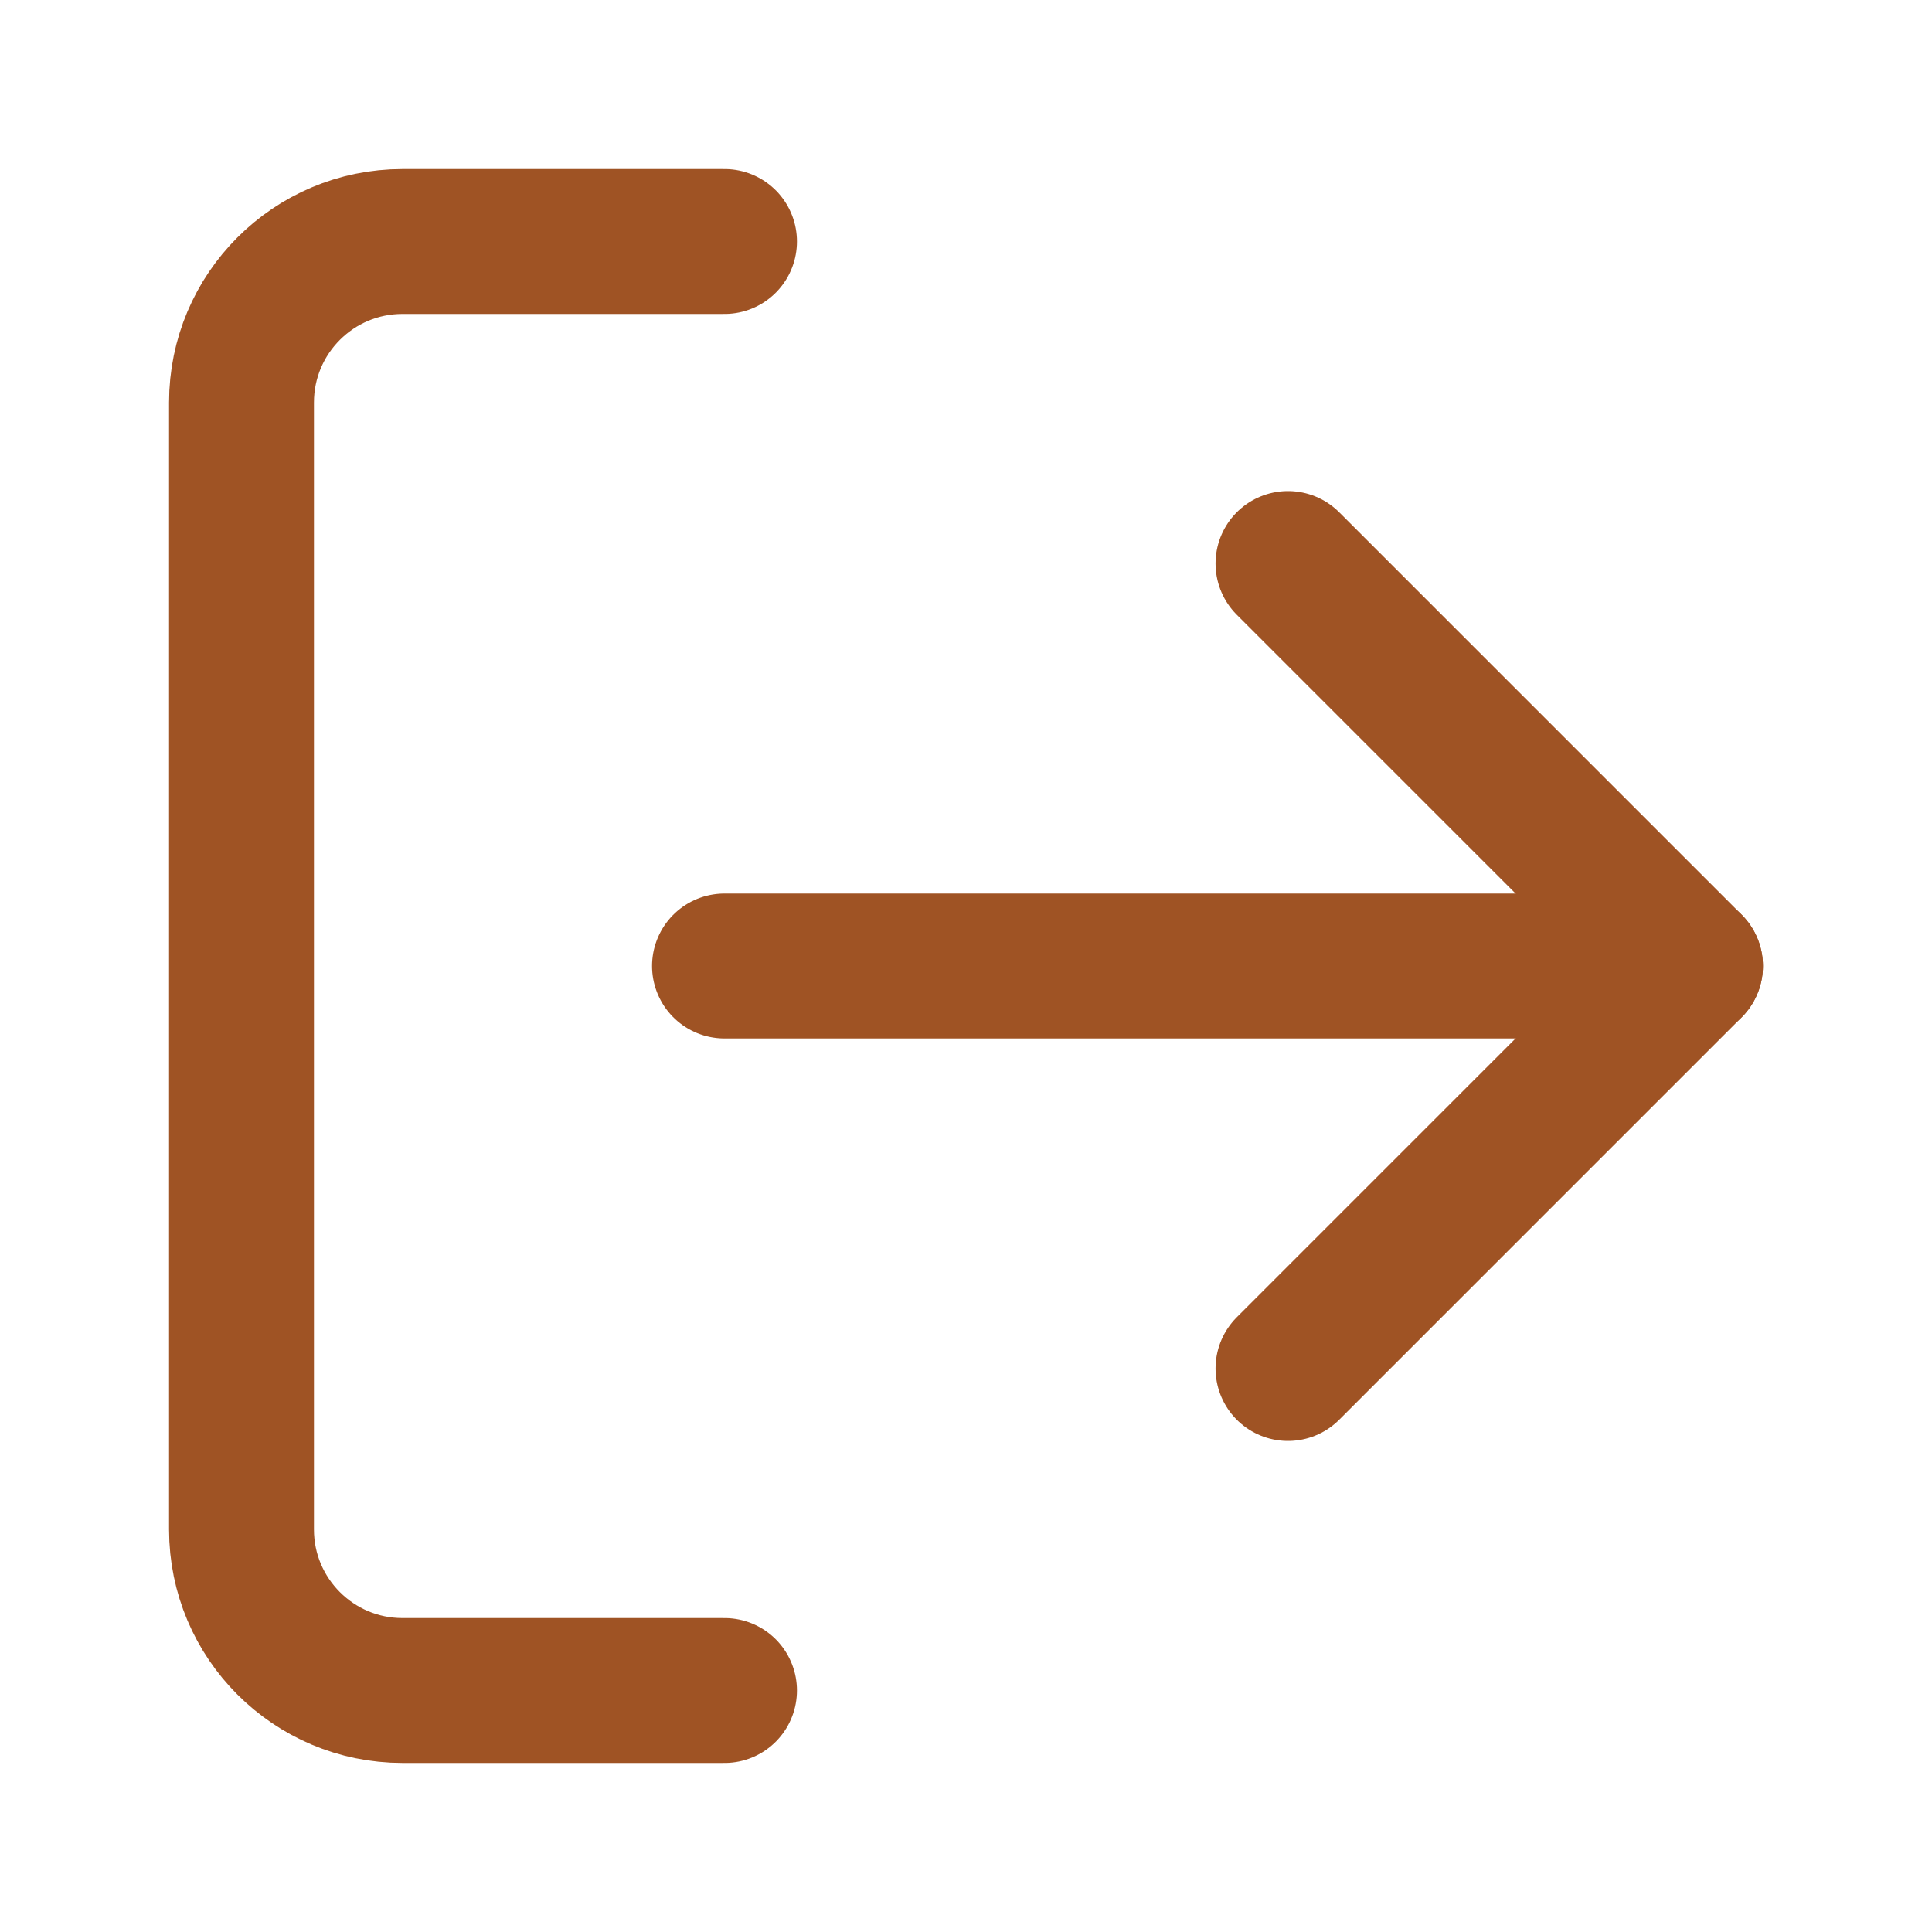
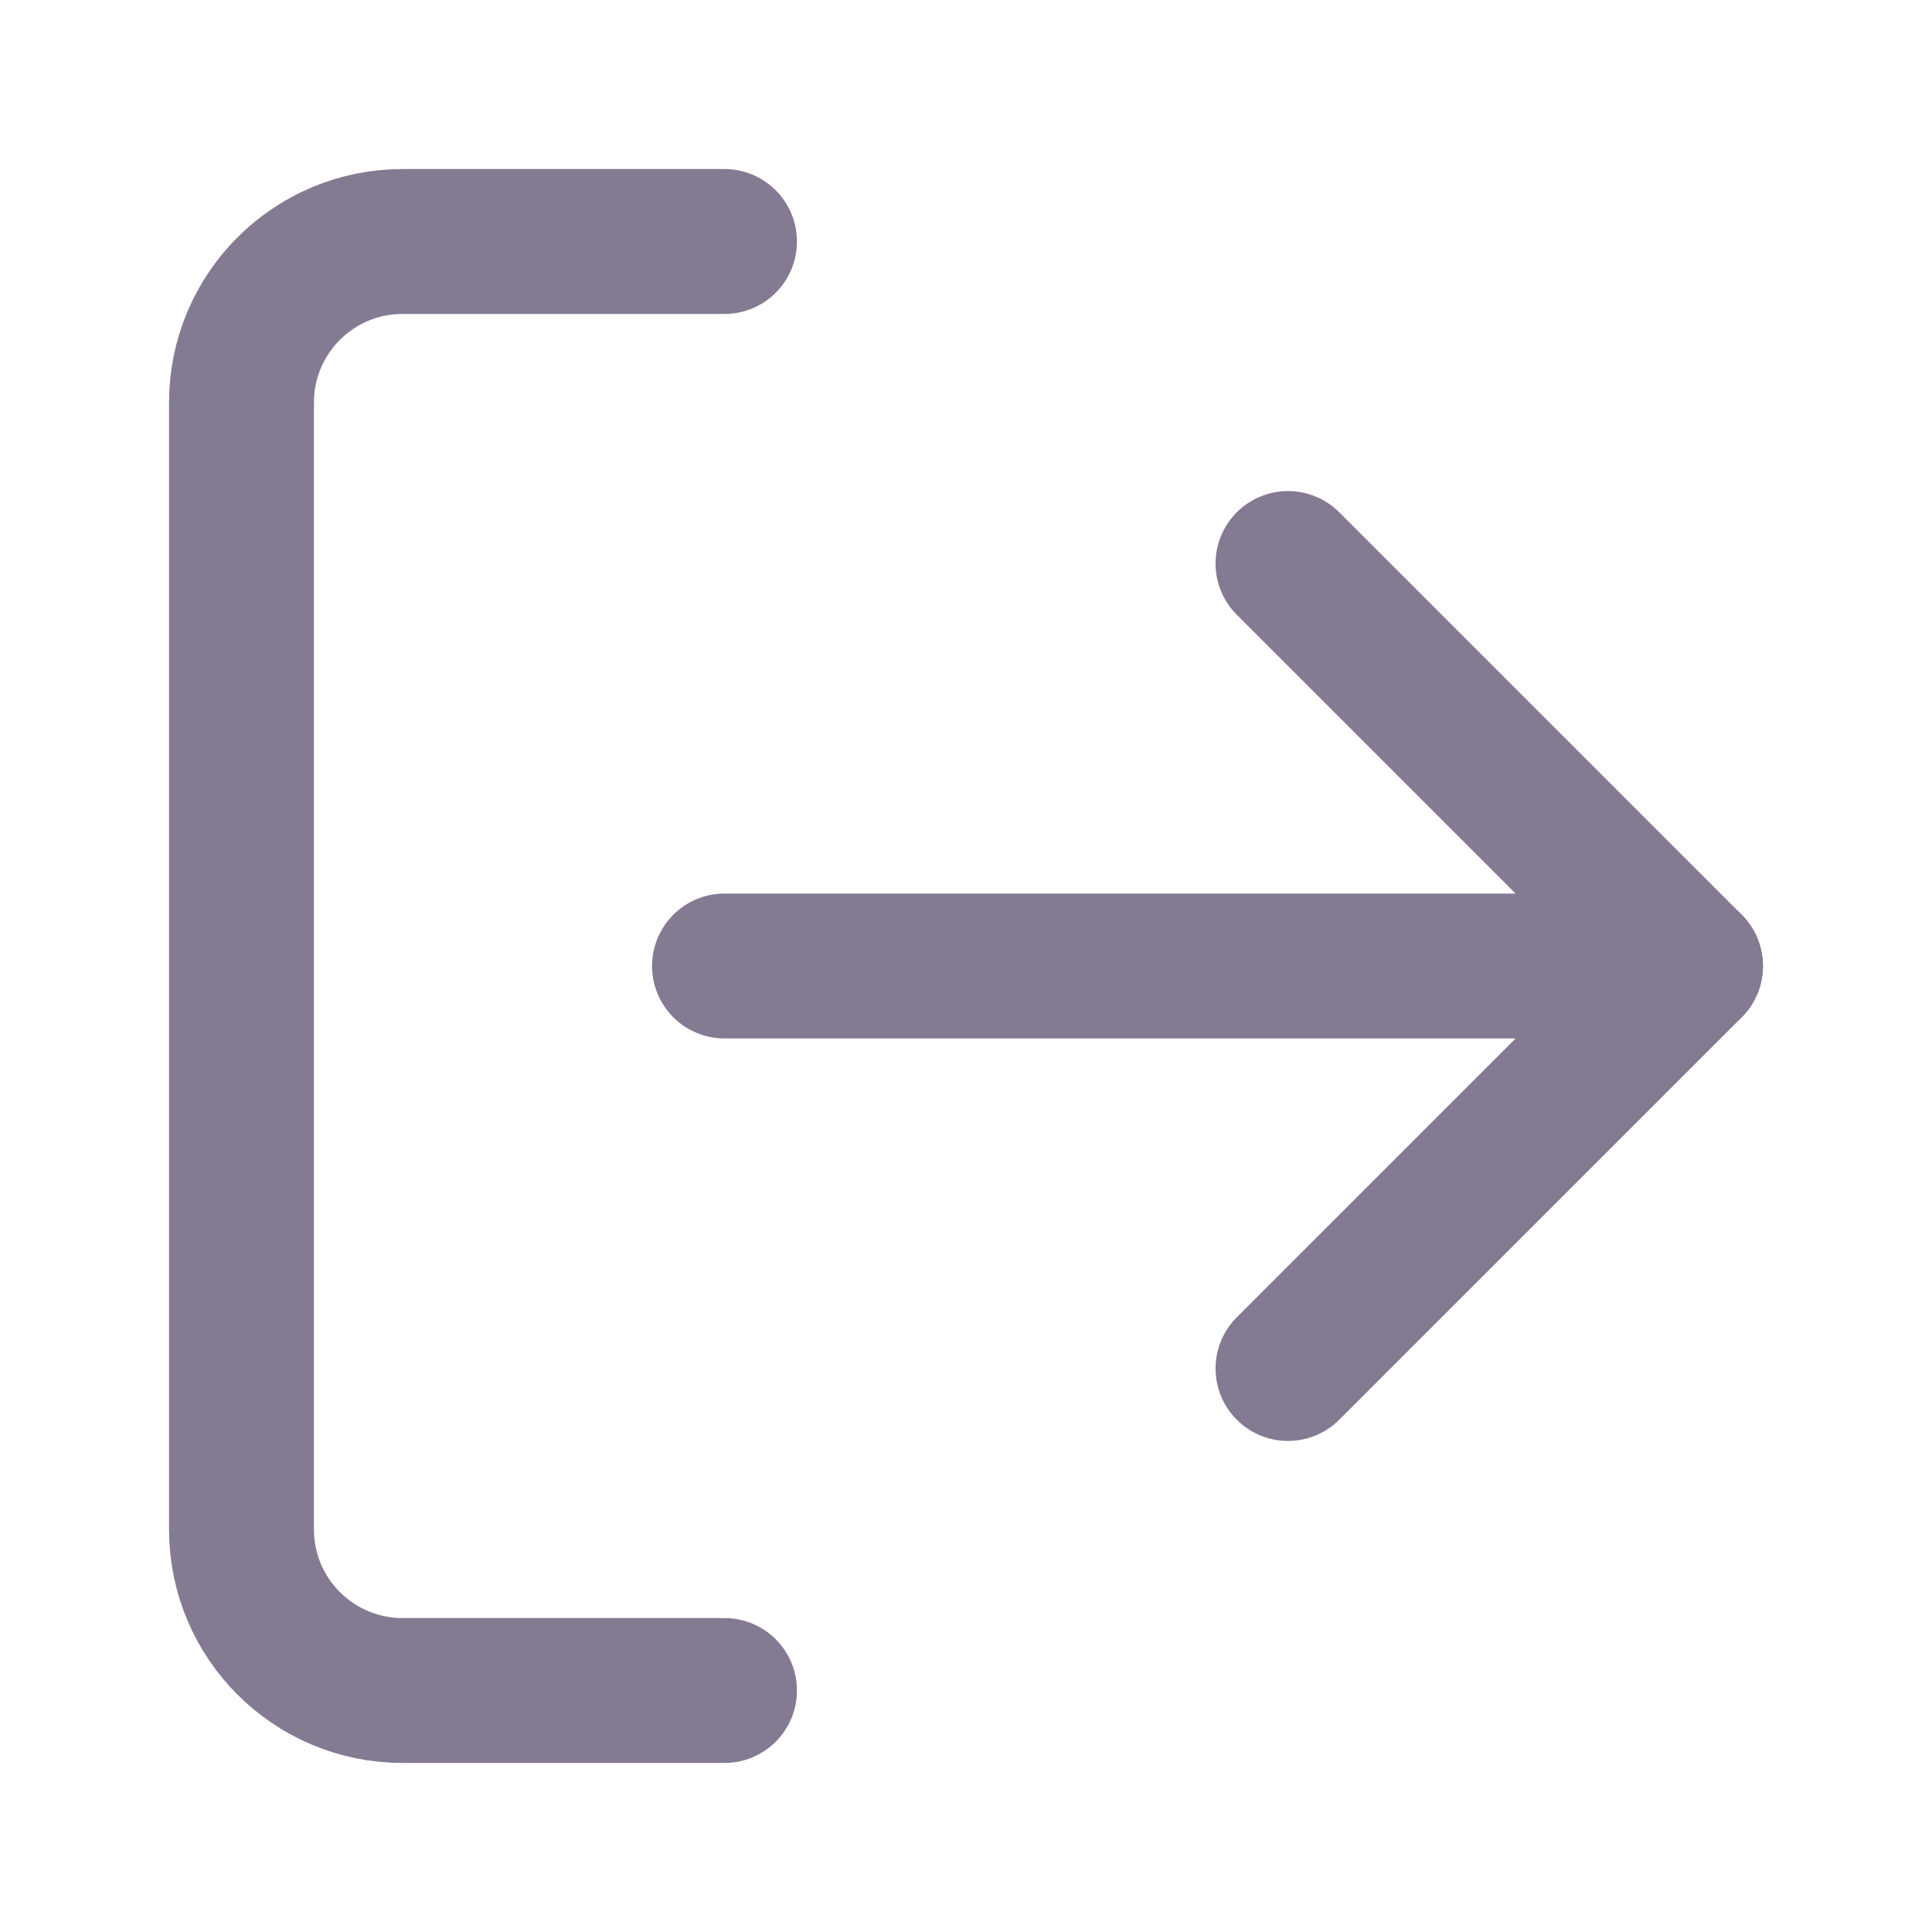
- <svg xmlns="http://www.w3.org/2000/svg" viewBox="0 0 24 24" fill="none" stroke="#9F5324" stroke-width="1.8" stroke-linecap="round" stroke-linejoin="round">
+ <svg xmlns="http://www.w3.org/2000/svg" viewBox="0 0 24 24" fill="none" stroke="#847A92" stroke-width="1.8" stroke-linecap="round" stroke-linejoin="round">
  <path d="M9 21H5a2 2 0 0 1-2-2V5a2 2 0 0 1 2-2h4" />
  <polyline points="16 17 21 12 16 7" />
  <line x1="21" y1="12" x2="9" y2="12" />
</svg>
